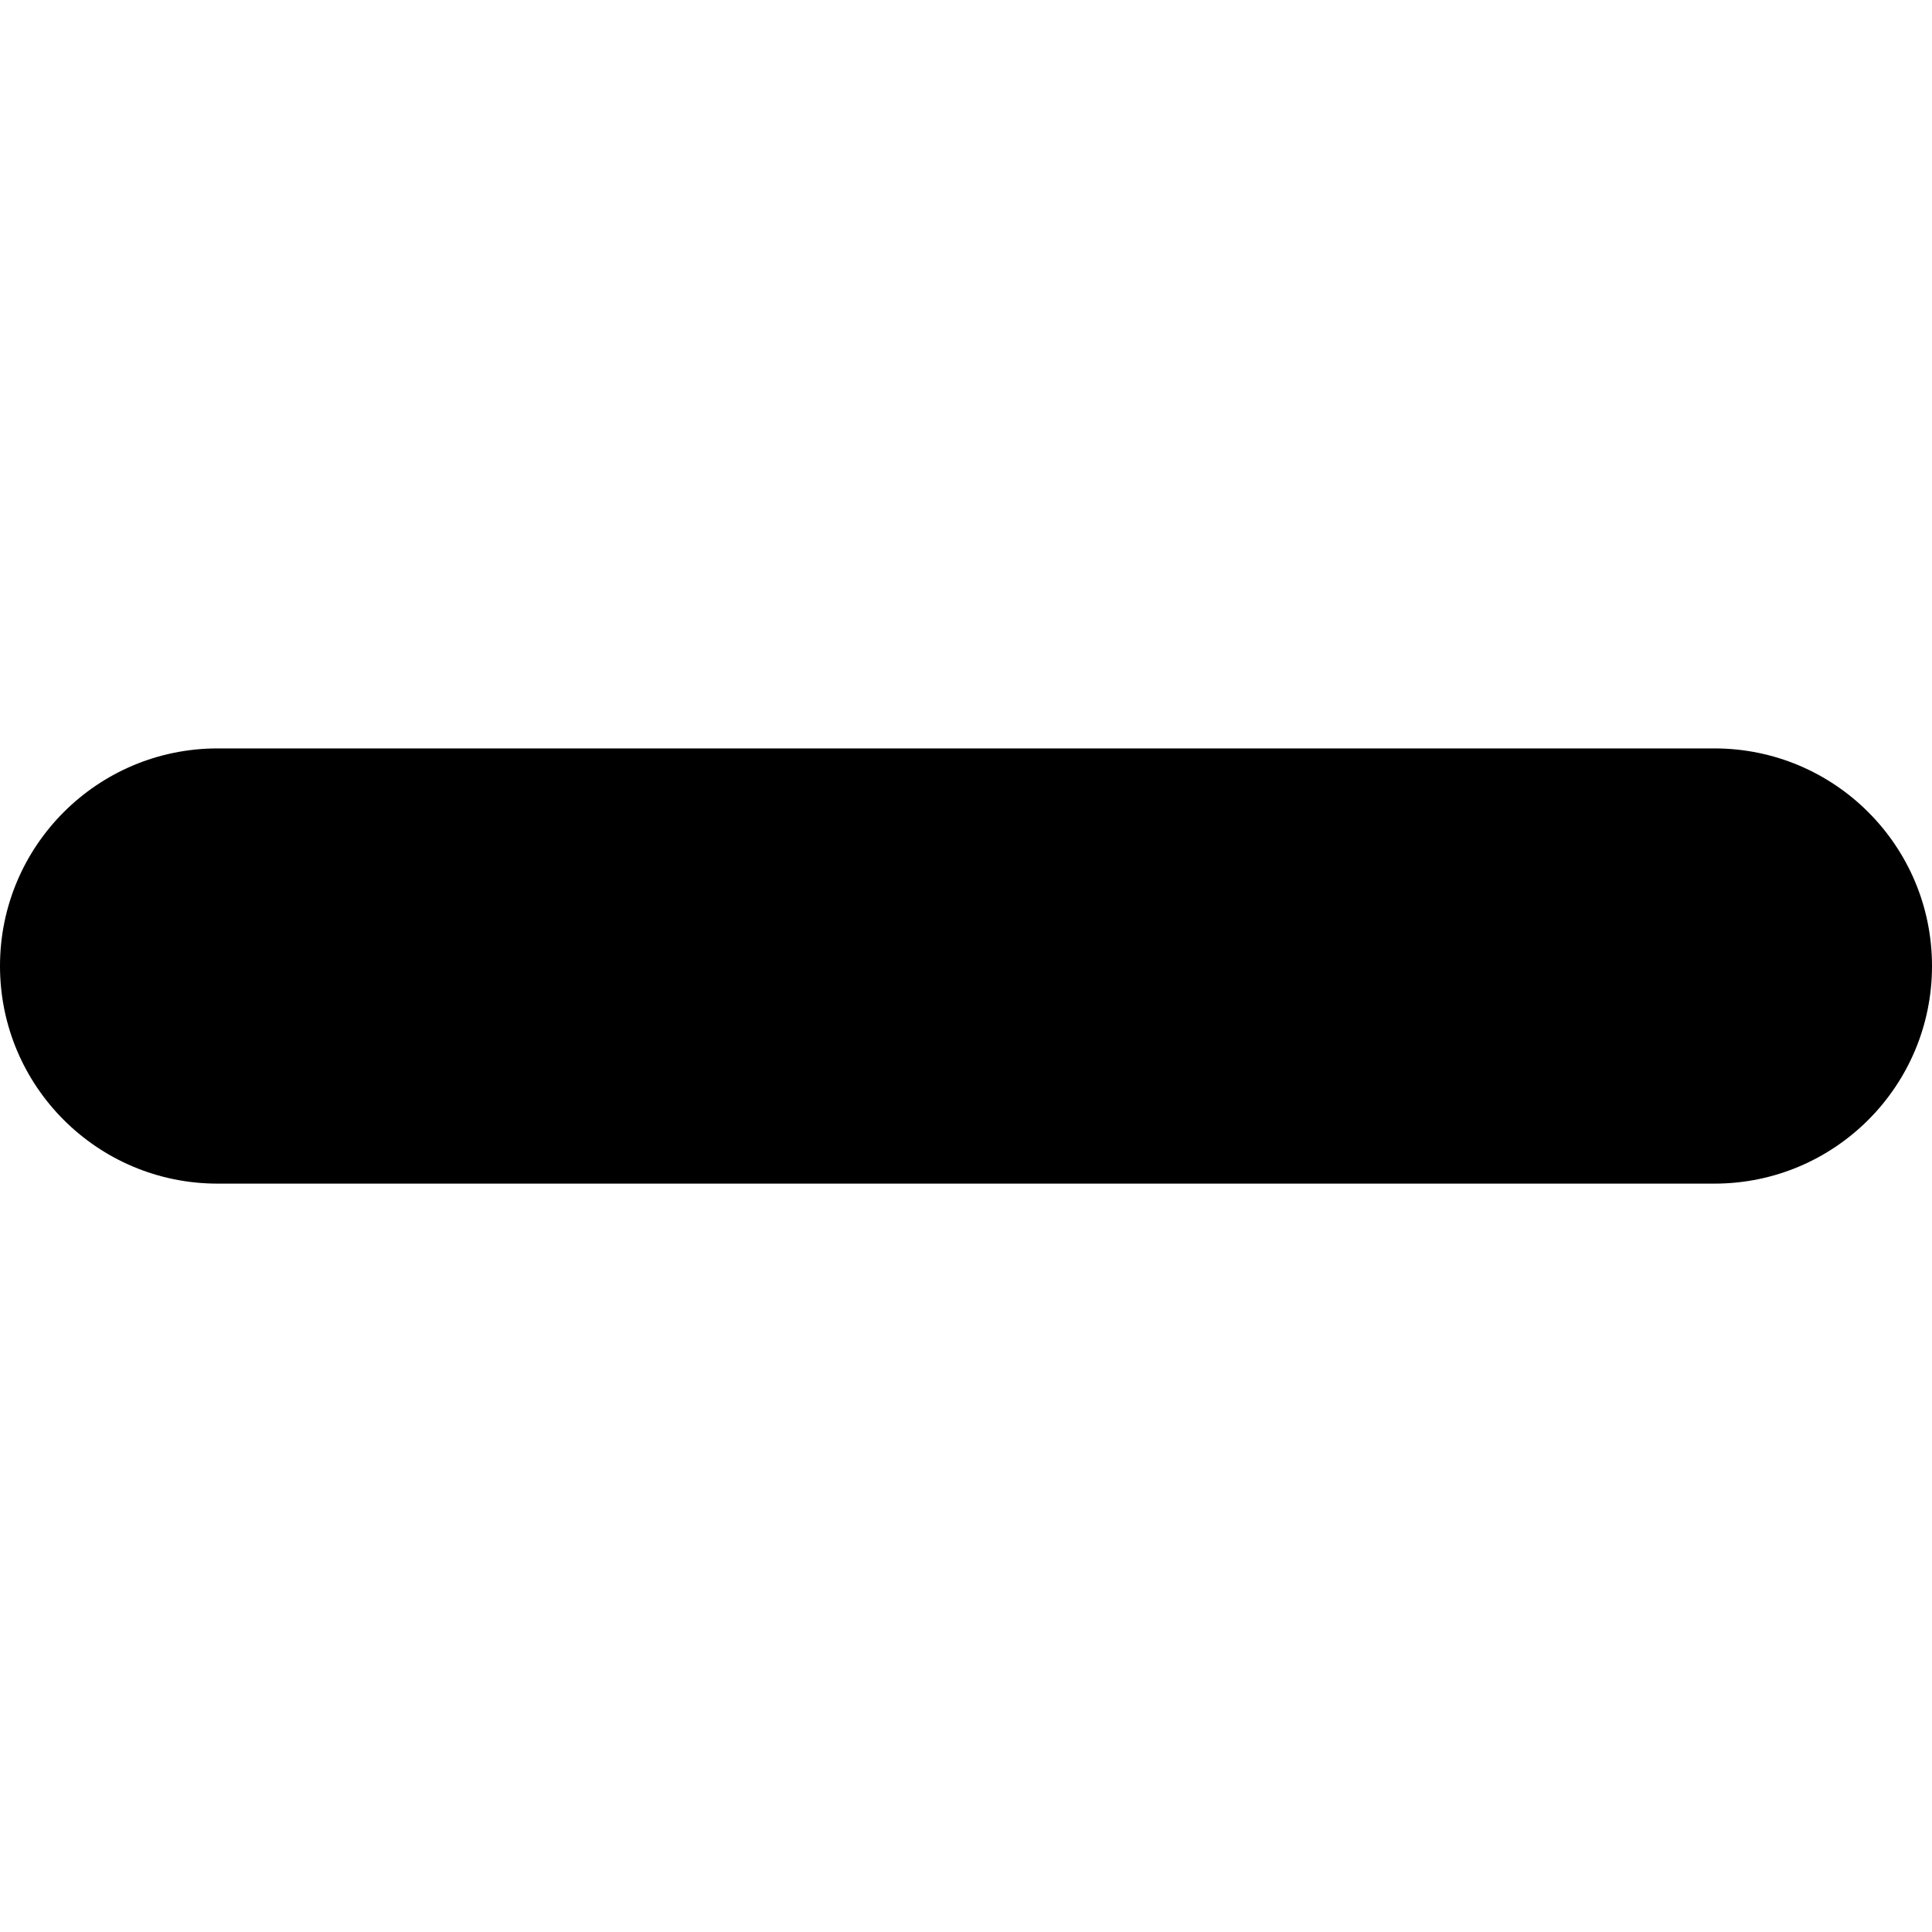
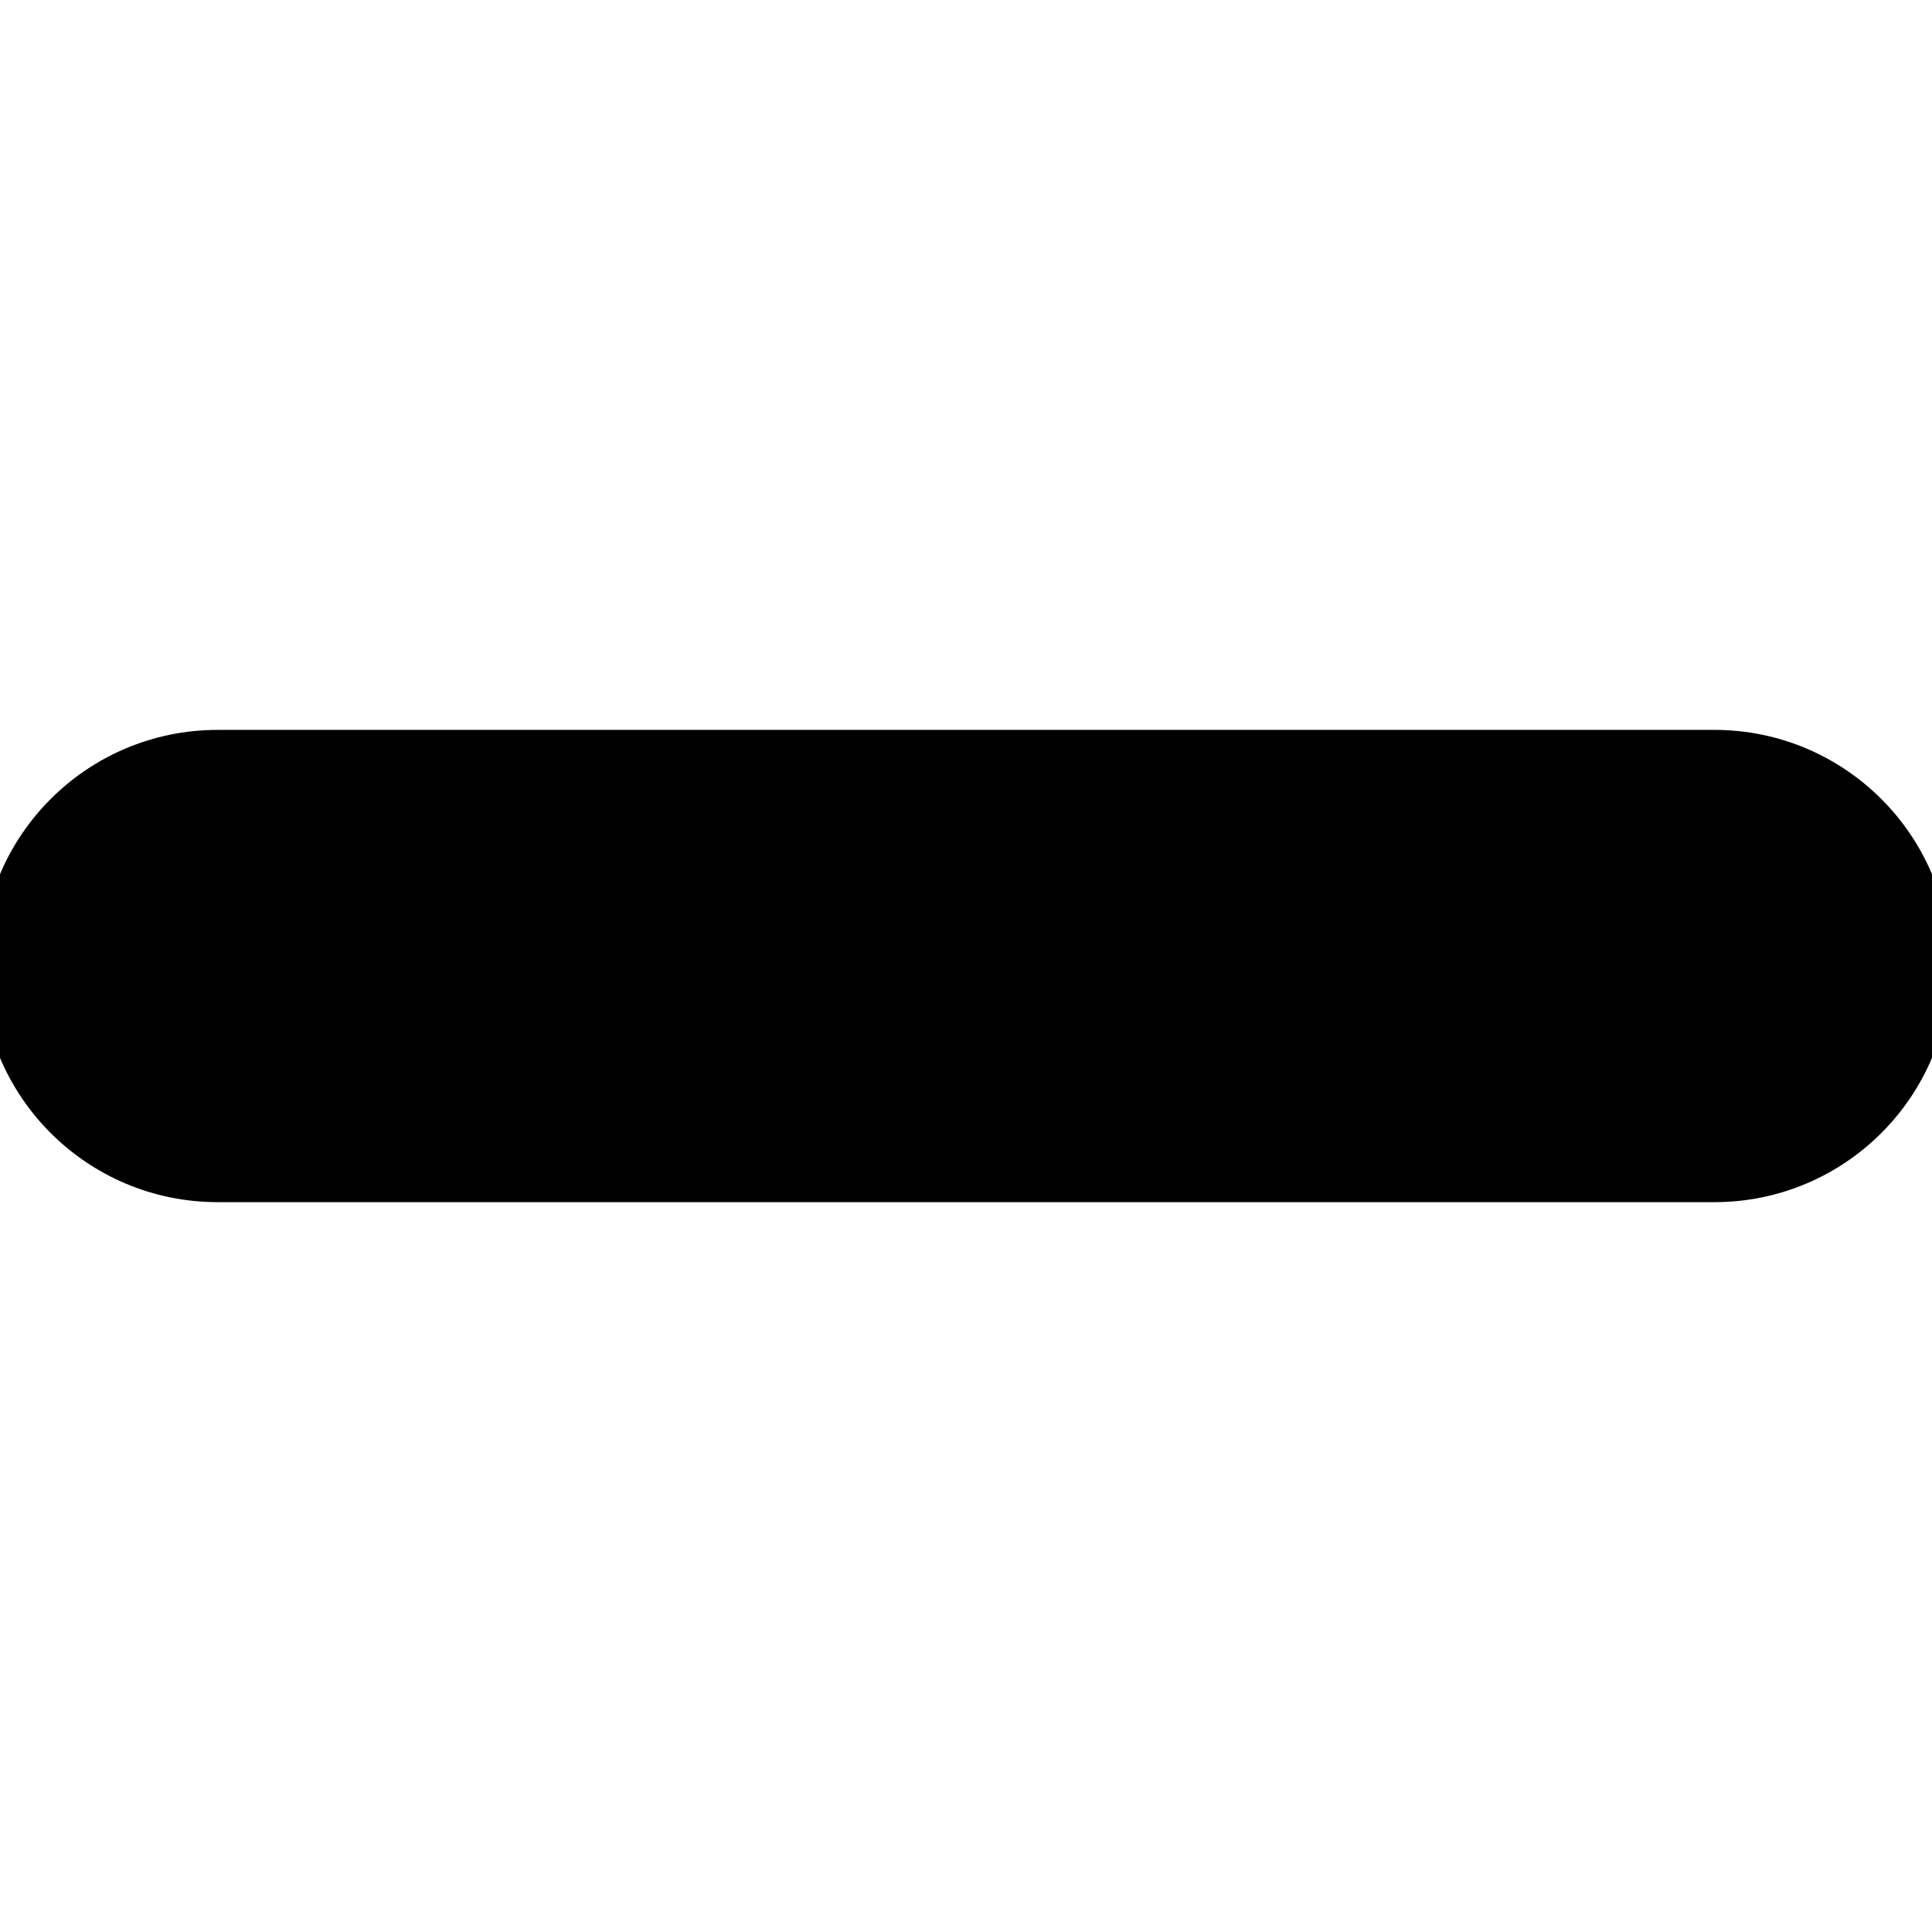
<svg xmlns="http://www.w3.org/2000/svg" version="1.1" id="Capa_1" x="0px" y="0px" viewBox="0 0 52.161 52.161" style="enable-background:new 0 0 52.161 52.161;" xml:space="preserve">
  <g>
-     <path d="M52.161,26.081c0,3.246-2.63,5.875-5.875,5.875H5.875C2.63,31.956,0,29.327,0,26.081l0,0c0-3.245,2.63-5.875,5.875-5.875   h40.411C49.531,20.206,52.161,22.835,52.161,26.081L52.161,26.081z" />
+     <path d="M52.161,26.081c0,3.246-2.63,5.875-5.875,5.875H5.875C2.63,31.956,0,29.327,0,26.081l0,0c0-3.245,2.63-5.875,5.875-5.875   h40.411C49.531,20.206,52.161,22.835,52.161,26.081L52.161,26.081z" fill="#000000" stroke="#000000" />
  </g>
  <g>
</g>
  <g>
</g>
  <g>
</g>
  <g>
</g>
  <g>
</g>
  <g>
</g>
  <g>
</g>
  <g>
</g>
  <g>
</g>
  <g>
</g>
  <g>
</g>
  <g>
</g>
  <g>
</g>
  <g>
</g>
  <g>
</g>
</svg>
